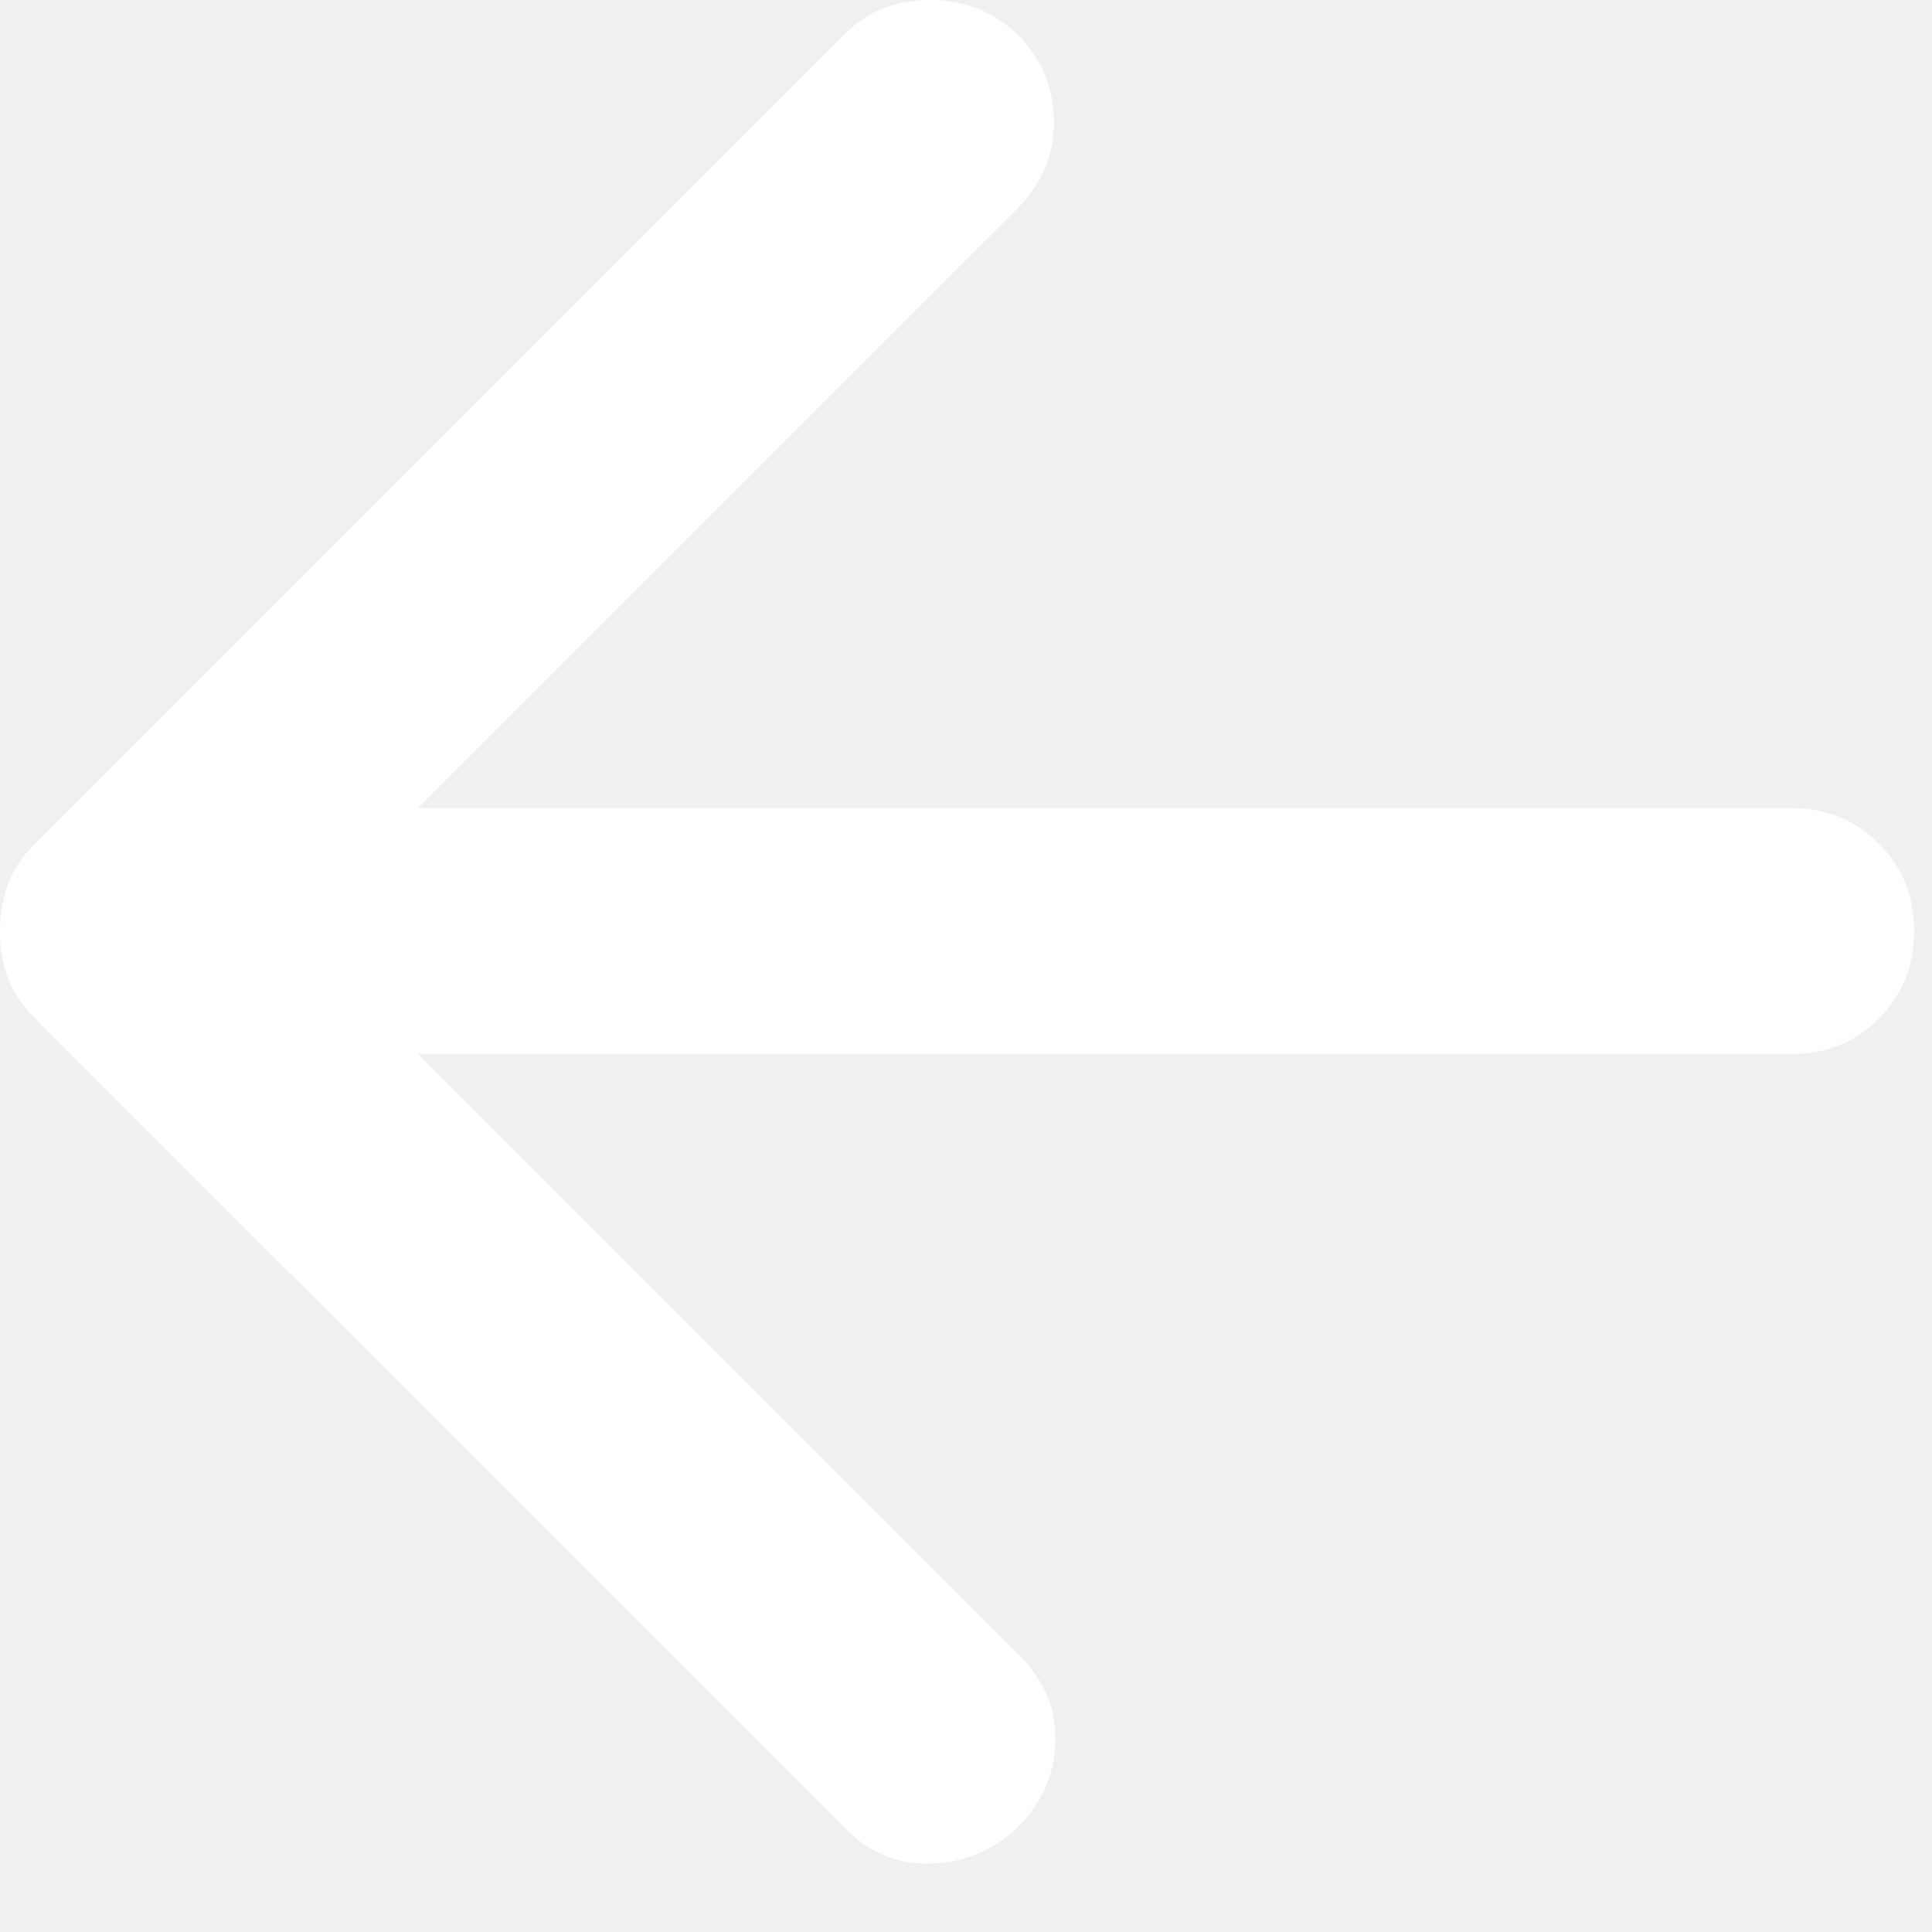
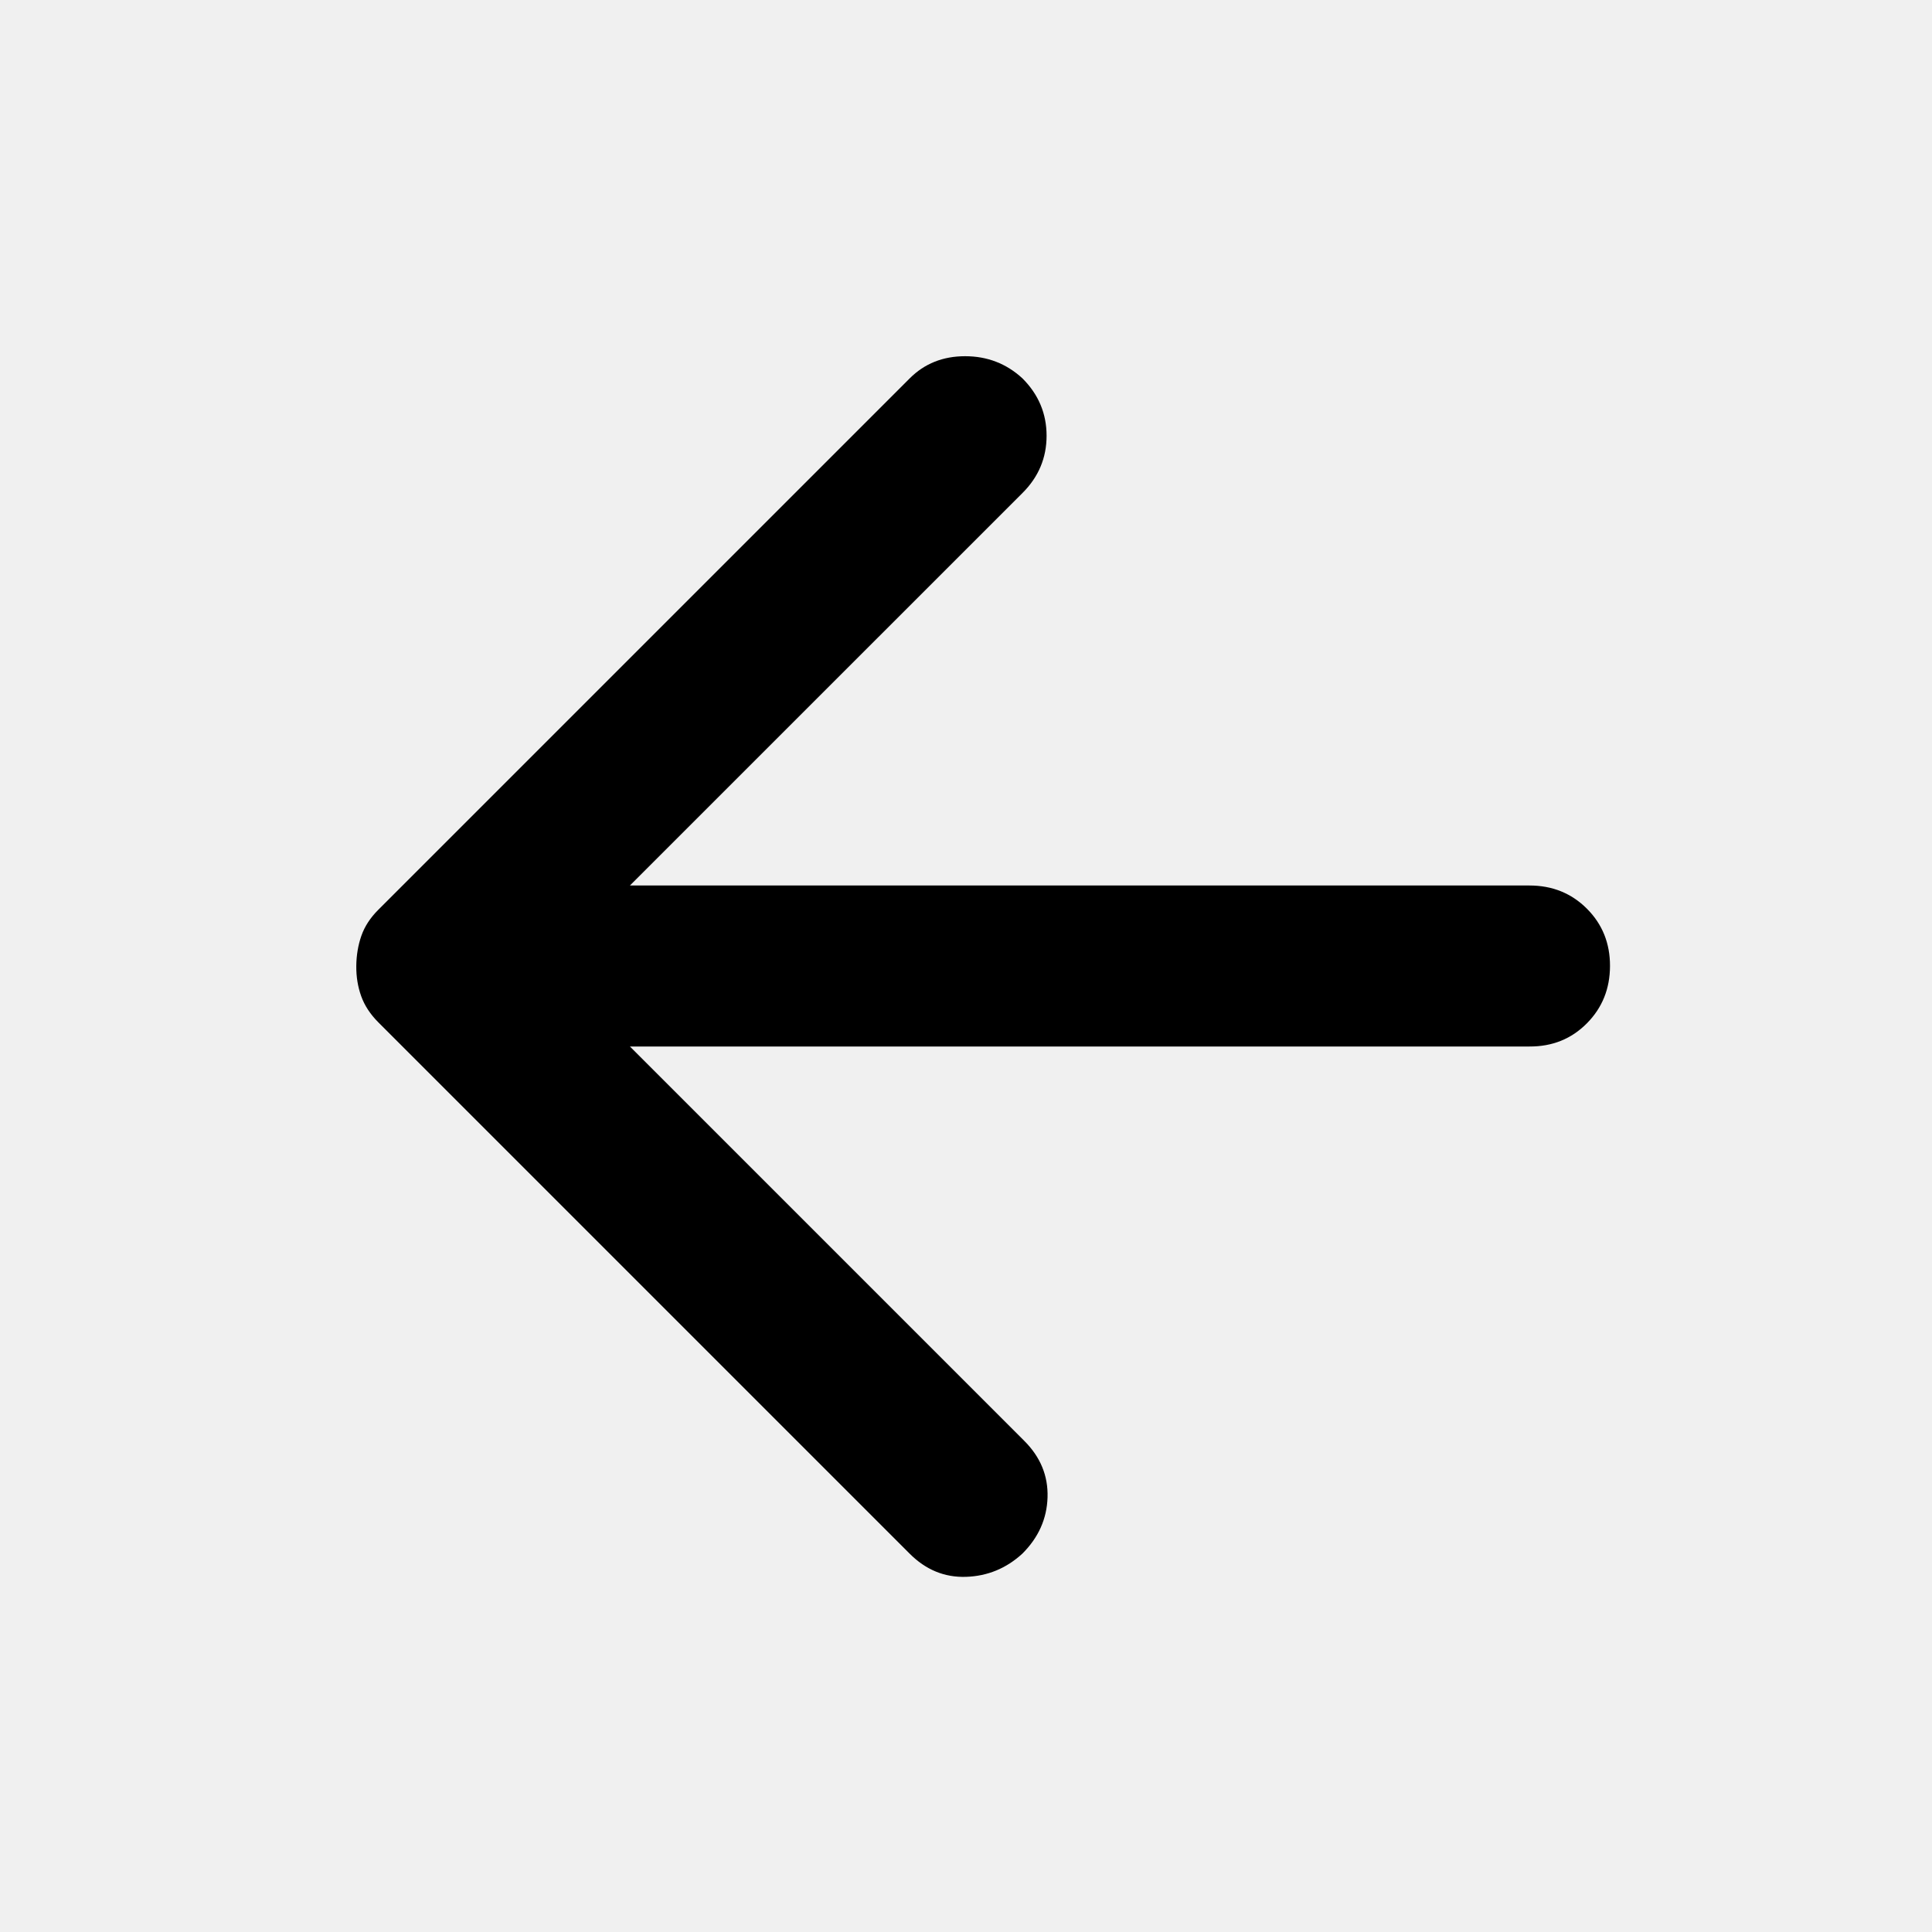
- <svg xmlns="http://www.w3.org/2000/svg" width="26" height="26" viewBox="0 0 26 26" fill="none">
-   <path d="M5.622 14.183L13.727 22.288C14.057 22.619 14.216 23.005 14.203 23.445C14.19 23.887 14.017 24.273 13.685 24.603C13.354 24.907 12.969 25.065 12.527 25.08C12.086 25.094 11.7 24.935 11.37 24.603L0.453 13.687C0.288 13.521 0.17 13.342 0.101 13.149C0.032 12.956 -0.002 12.75 0 12.529C0.002 12.309 0.037 12.102 0.104 11.909C0.172 11.716 0.288 11.537 0.455 11.371L11.371 0.455C11.675 0.152 12.054 0 12.509 0C12.965 0 13.357 0.152 13.687 0.455C14.018 0.786 14.183 1.179 14.183 1.634C14.183 2.09 14.018 2.482 13.687 2.812L5.622 10.875H24.106C24.574 10.875 24.967 11.034 25.285 11.351C25.602 11.669 25.761 12.062 25.76 12.529C25.759 12.997 25.6 13.39 25.283 13.708C24.967 14.027 24.574 14.185 24.106 14.183H5.622Z" fill="white" />
+ <svg xmlns="http://www.w3.org/2000/svg" width="32" height="32" viewBox="0 0 24 24">
+   <path fill="currentColor" d="m7.825 13l4.9 4.9q.3.3.288.7t-.313.7q-.3.275-.7.288t-.7-.288l-6.6-6.6q-.15-.15-.213-.325T4.426 12t.063-.375t.212-.325l6.6-6.6q.275-.275.688-.275t.712.275q.3.3.3.713t-.3.712L7.825 11H19q.425 0 .713.288T20 12t-.288.713T19 13z" />
</svg>
